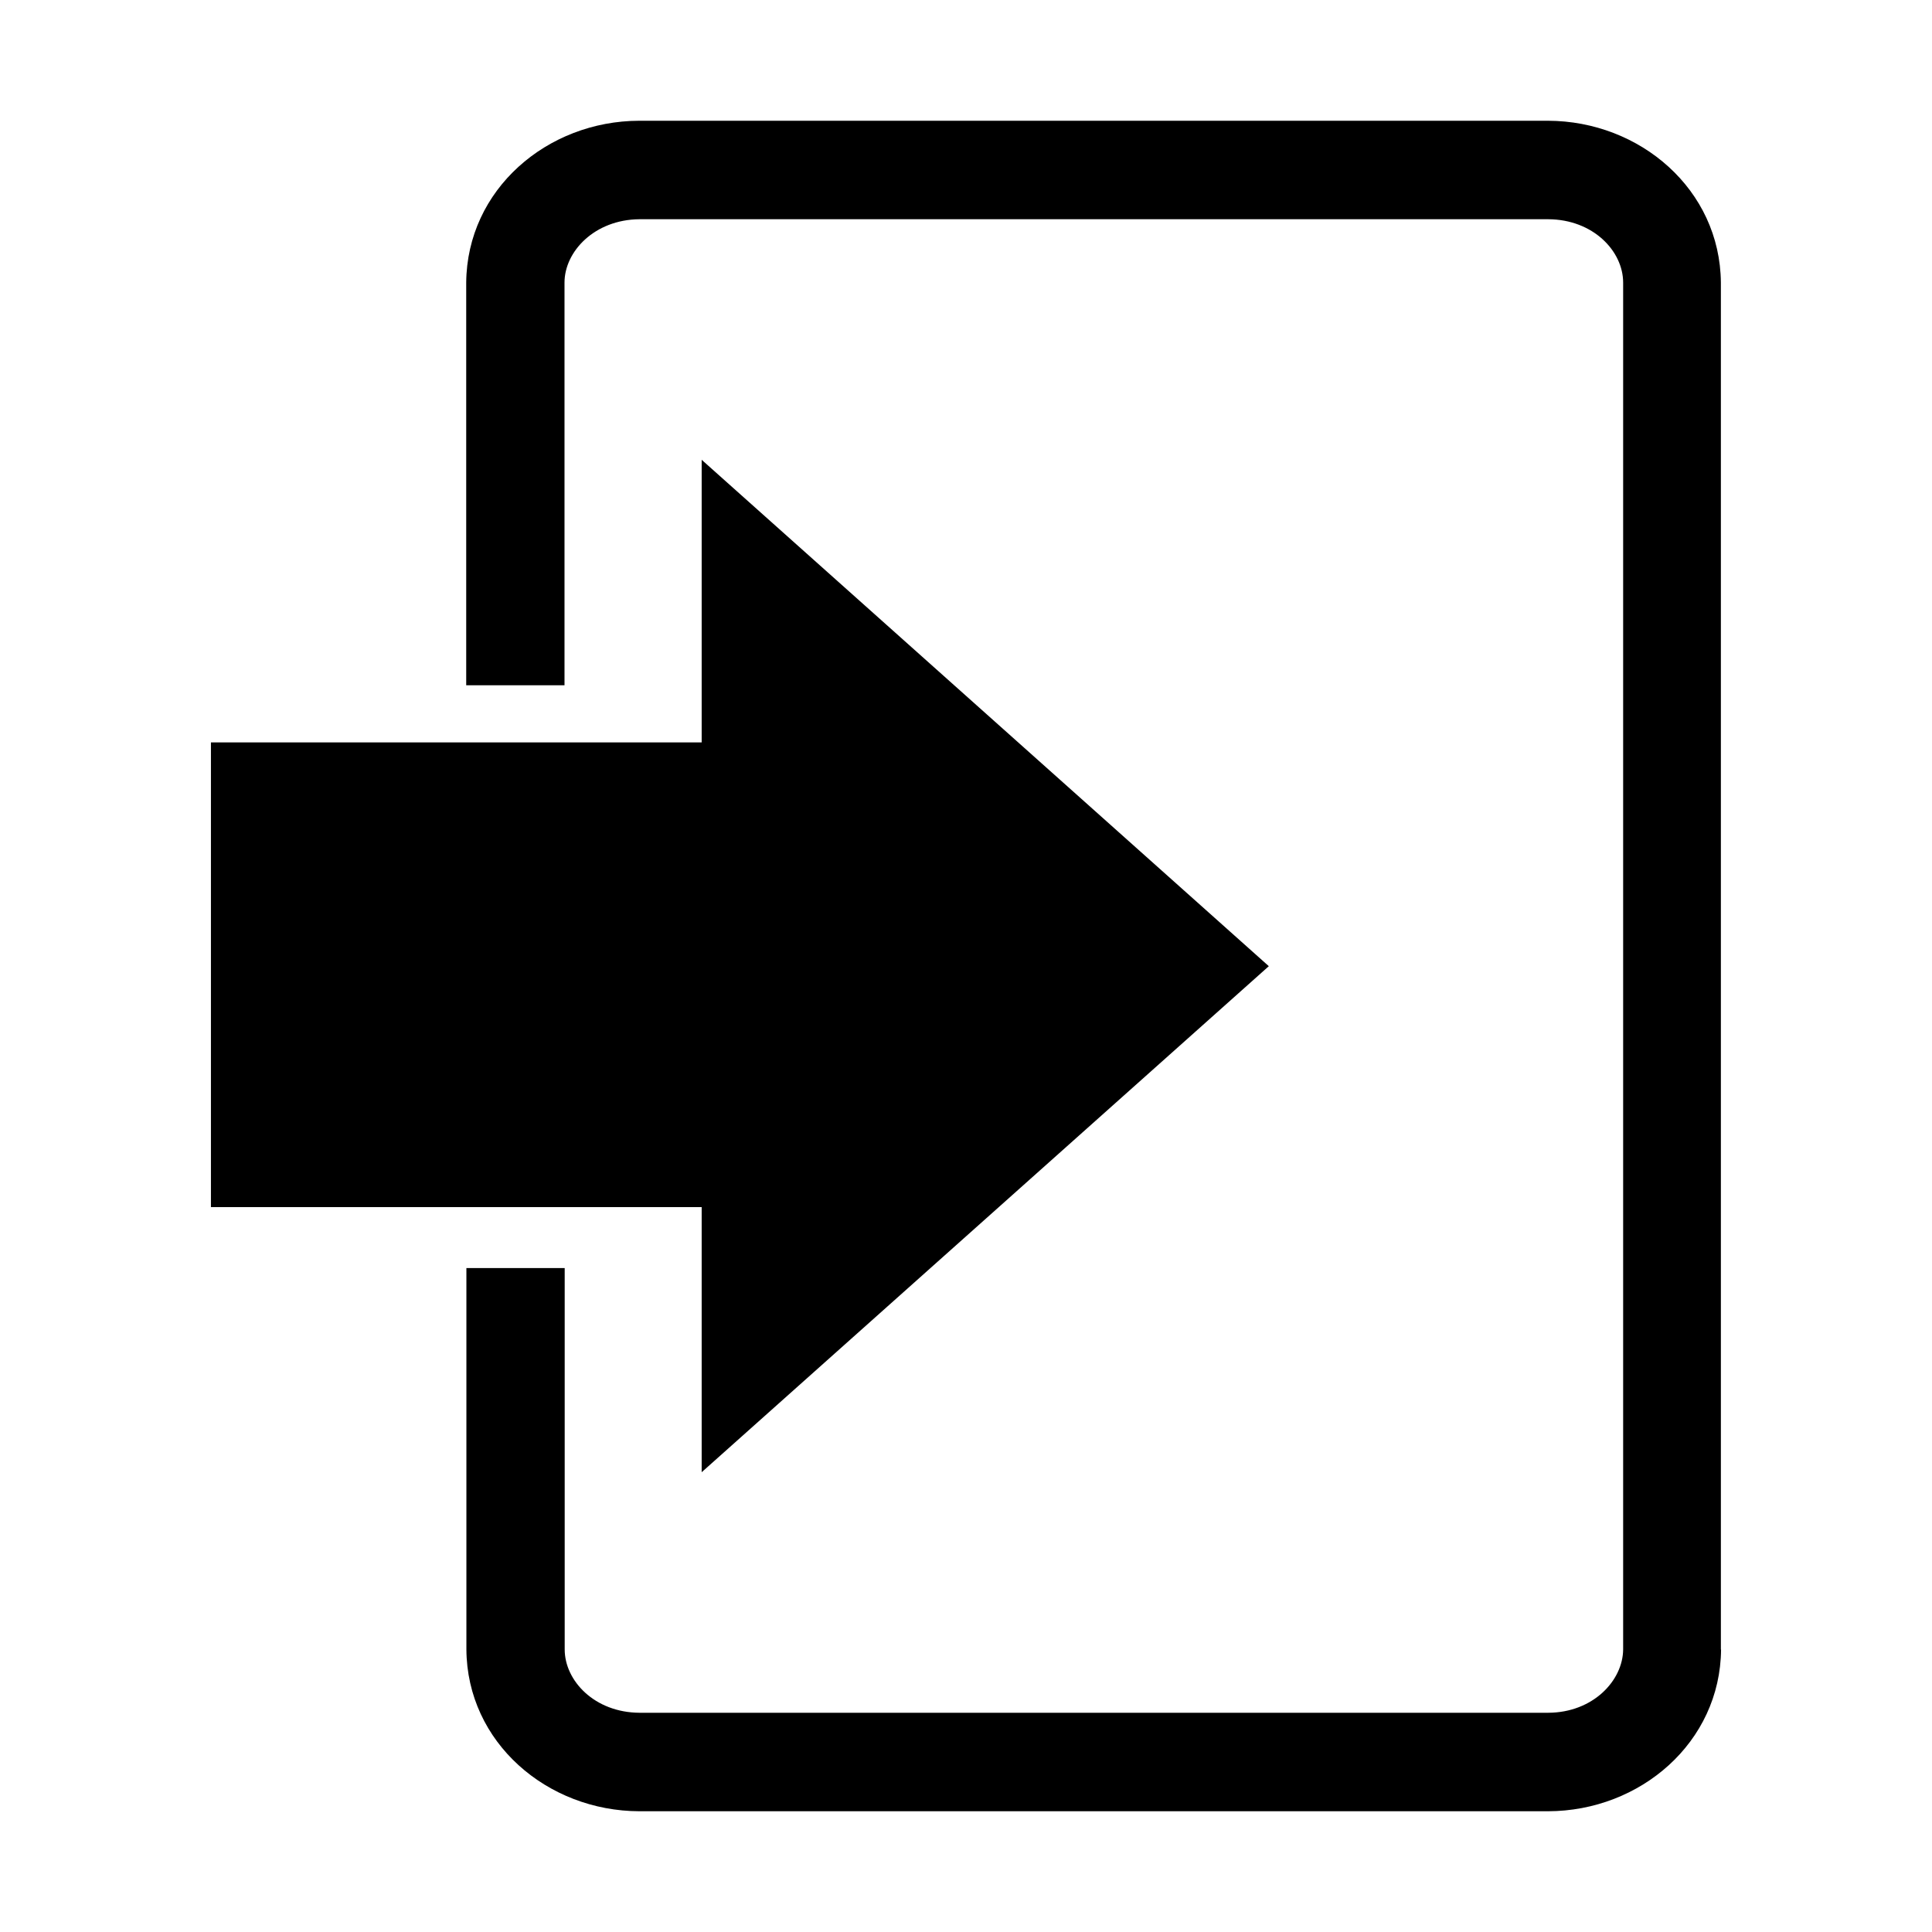
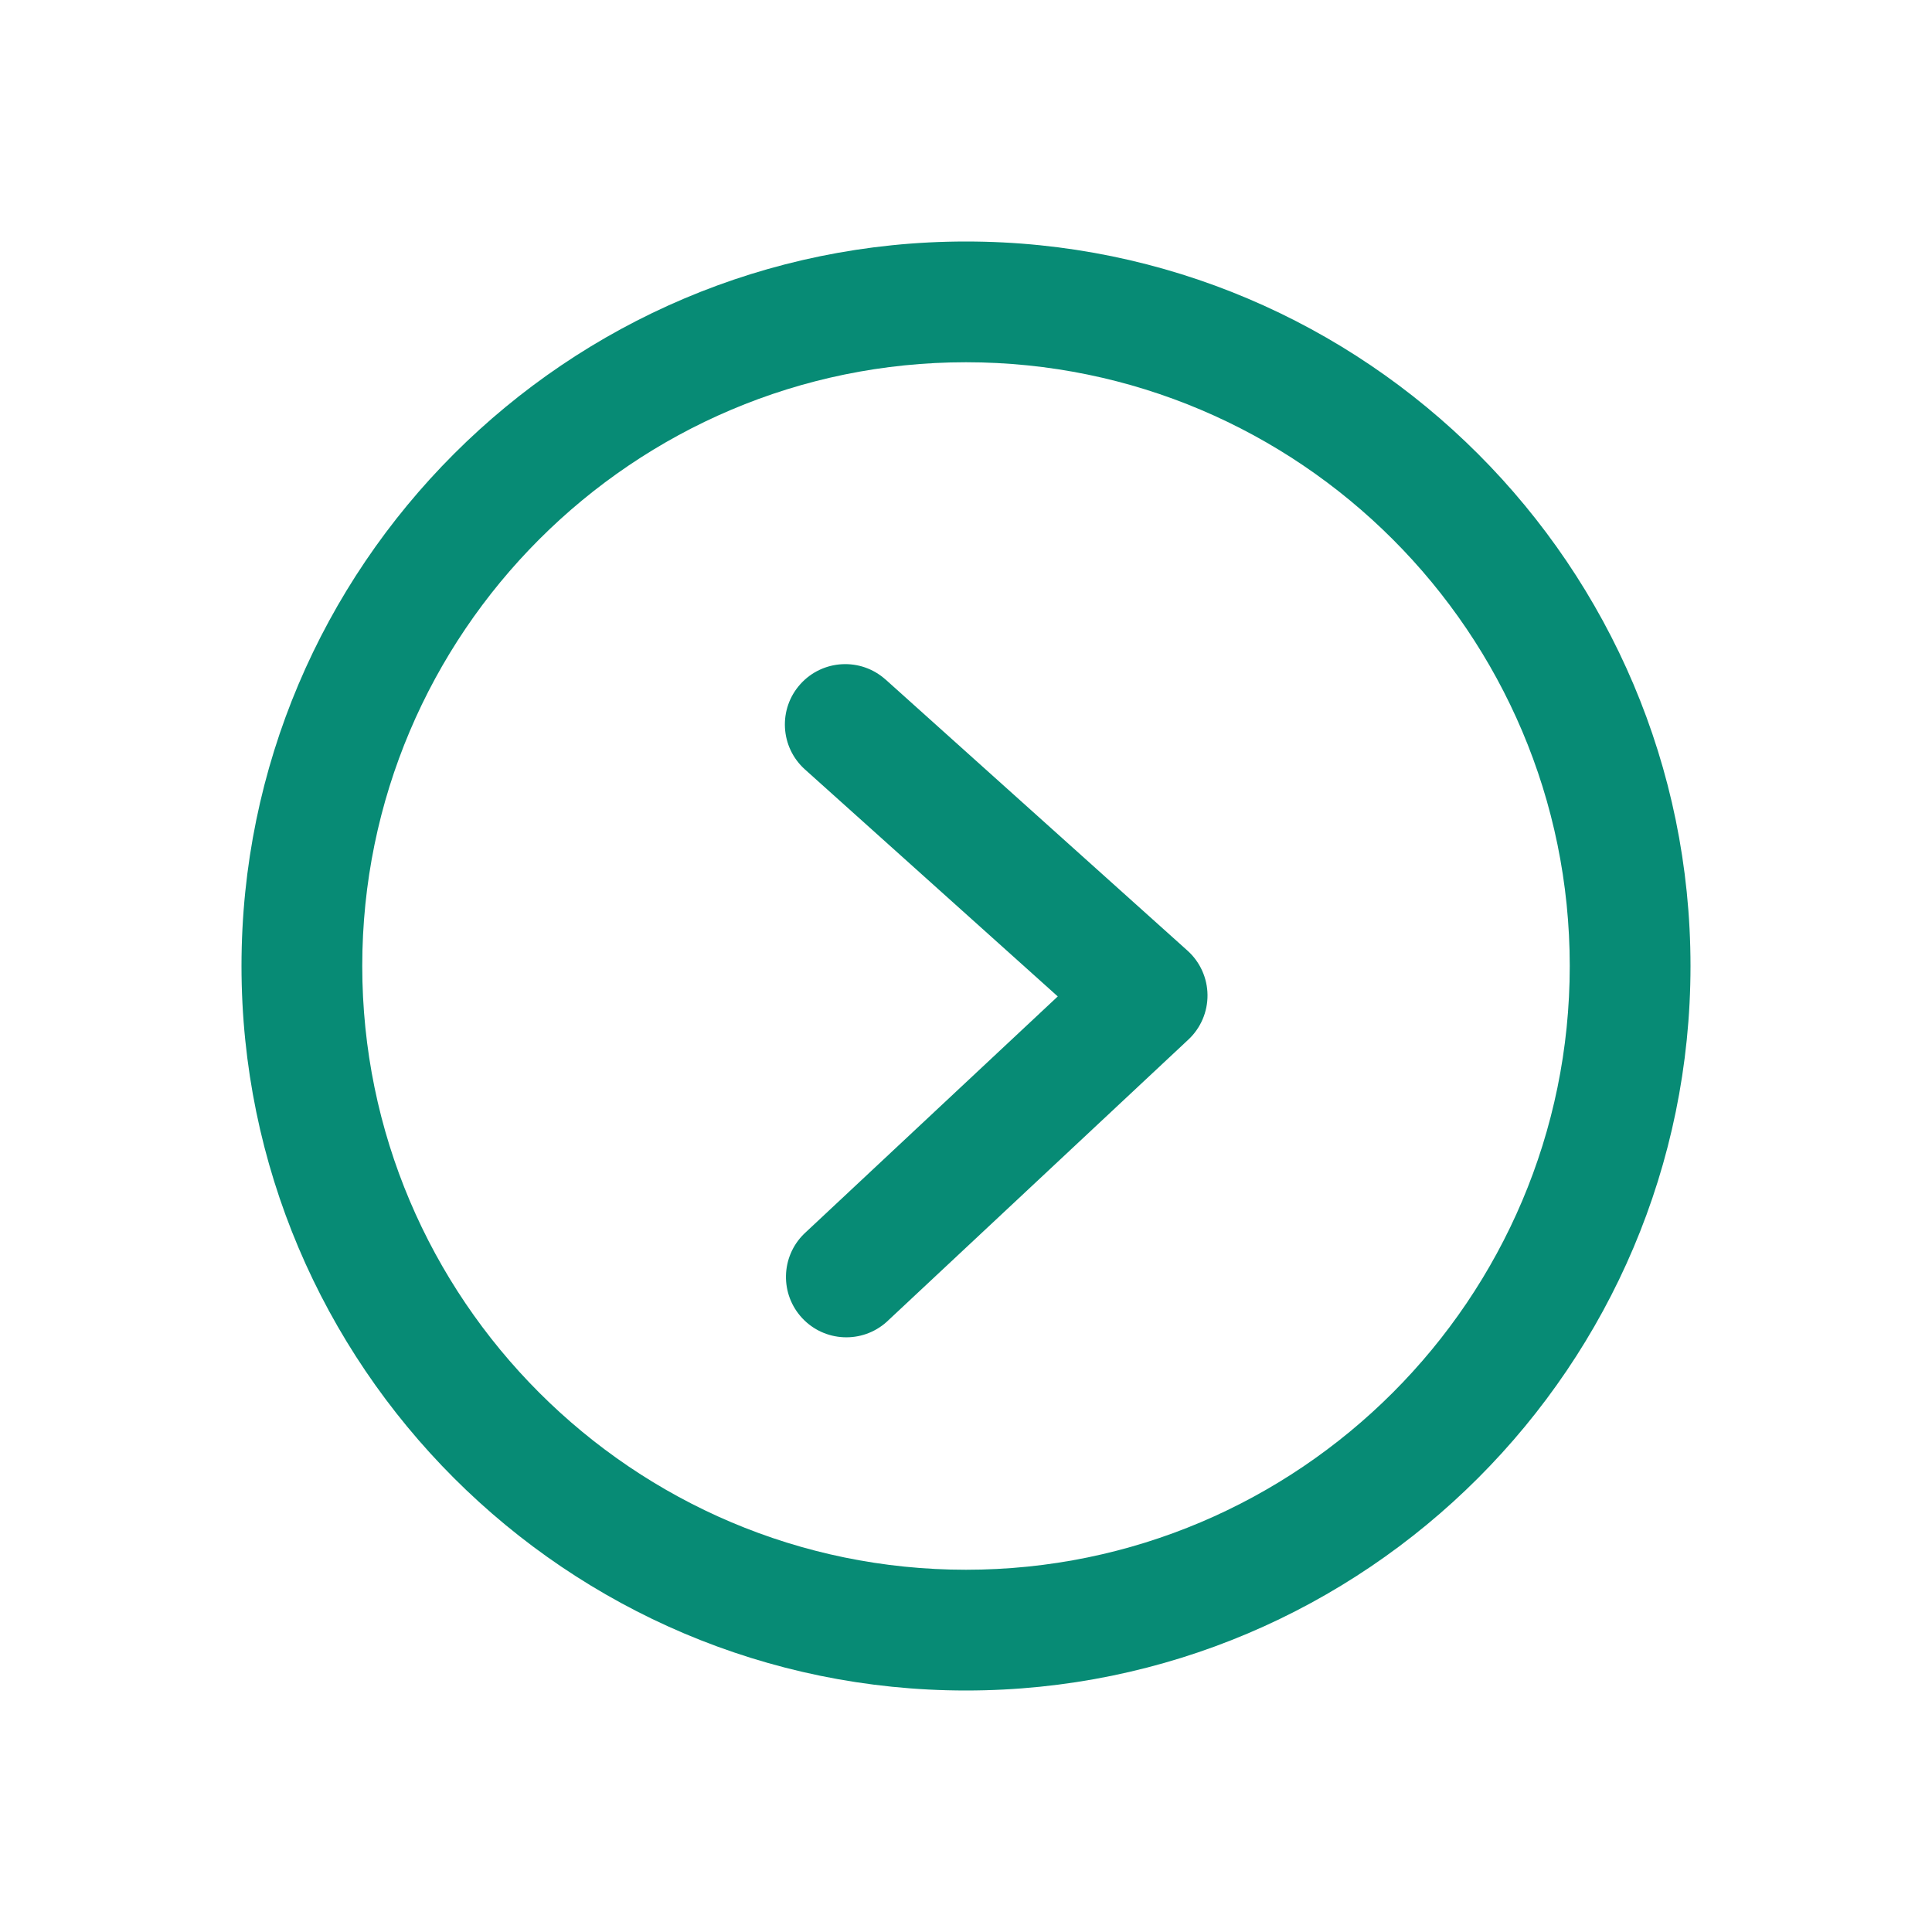
- <svg xmlns="http://www.w3.org/2000/svg" t="1595915298272" class="icon" viewBox="0 0 1024 1024" version="1.1" p-id="2984" width="200" height="200">
-   <defs>
-     <style type="text/css" />
-   </defs>
-   <path d="M371.9 780.3l300.6-268.2-300.6-268.4v149.8H111.8v246.3h260.1v140.5z m540.3 93.9c-0.4 49.4-42.9 85.7-91.7 85.8H338.9c-48.8-0.1-91.4-36.4-91.7-85.8V672.1h52.1v202.1c0 16.7 15.9 33.5 39.7 33.6h481.6c23.8-0.1 39.6-17.1 39.7-33.6V149.8c0-16.7-15.9-33.5-39.7-33.6H338.9c-23.8 0.2-39.7 17.1-39.7 33.6v213.4h-52.1V149.8c0.4-49.4 42.9-85.7 91.7-85.8h481.6c48.8 0.1 91.3 36.4 91.7 85.8v724.5h0.1z" p-id="2985" />
+ <svg xmlns="http://www.w3.org/2000/svg" class="icon" width="32px" height="32.00px" viewBox="0 0 1024 1024" version="1.1">
+   <path fill="#078B75" d="M512 832c-176.448 0-320-143.552-320-320S335.552 192 512 192s320 143.552 320 320-143.552 320-320 320m0-704C300.256 128 128 300.256 128 512s172.256 384 384 384 384-172.256 384-384S723.744 128 512 128M469.376 360.192a31.968 31.968 0 1 0-42.752 47.616l134.016 120.32-134.496 125.856a32 32 0 0 0 43.712 46.72l160-149.696a31.968 31.968 0 0 0-0.48-47.168l-160-143.68z" />
</svg>
